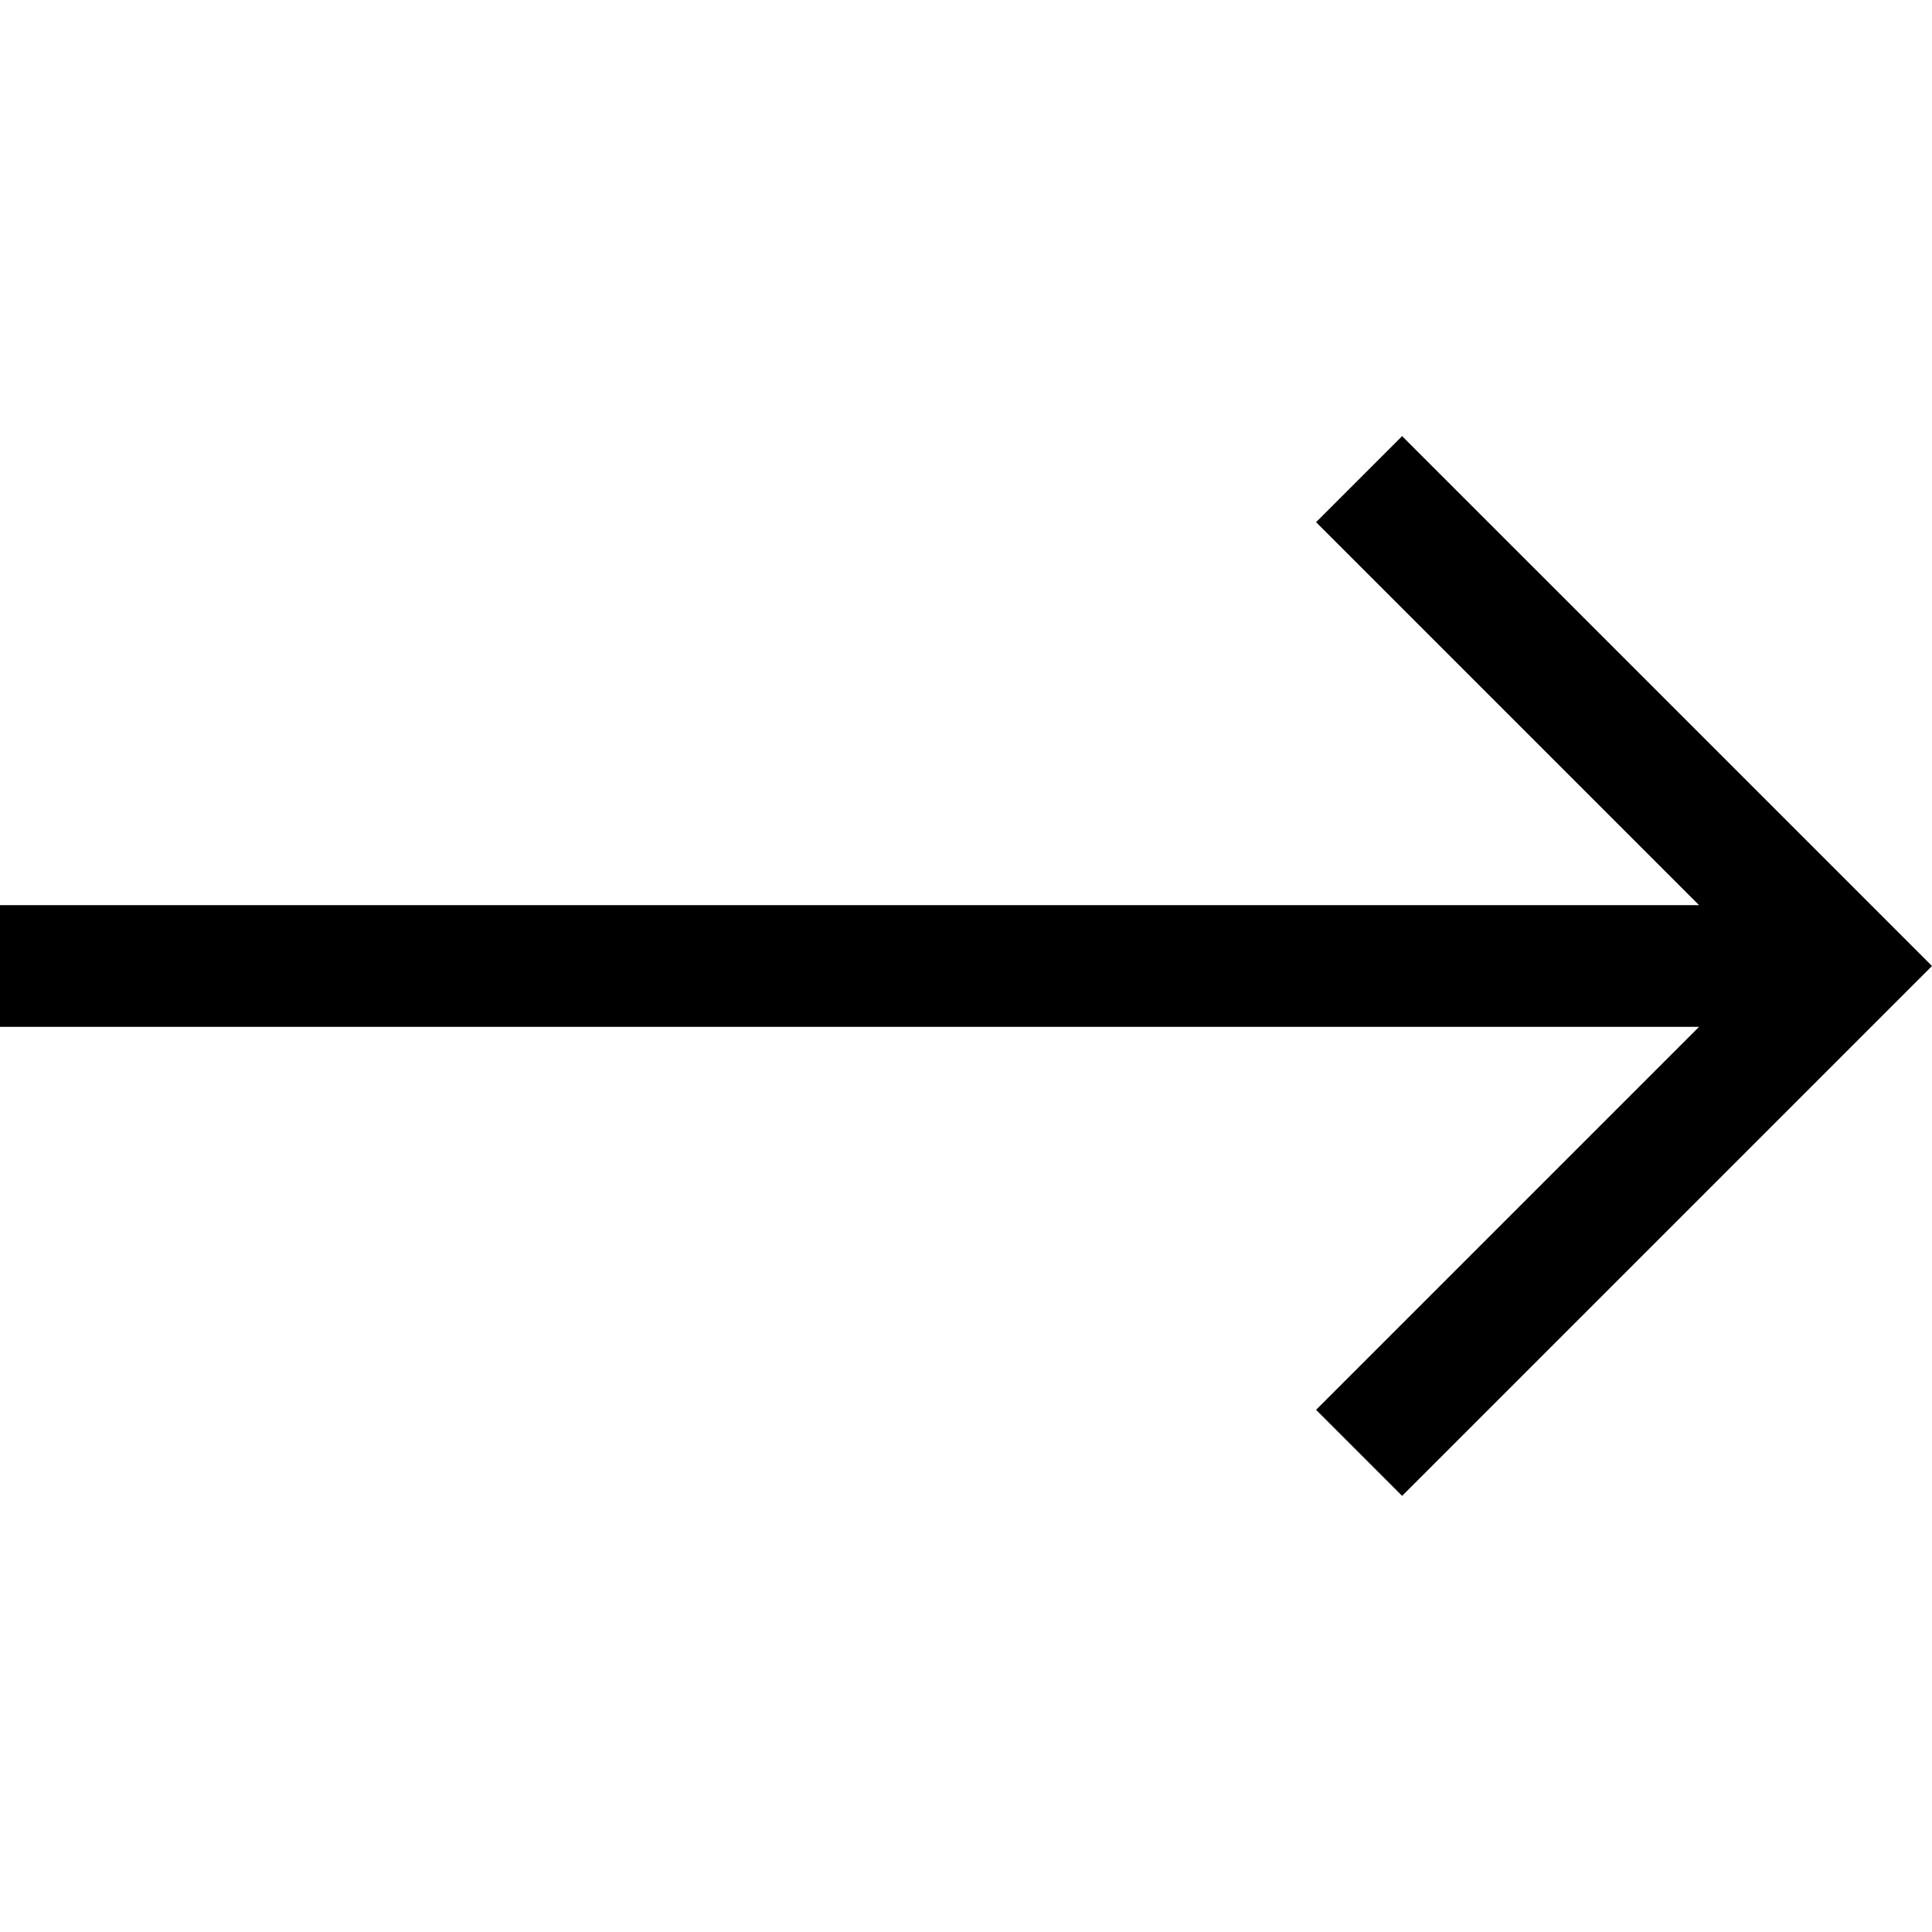
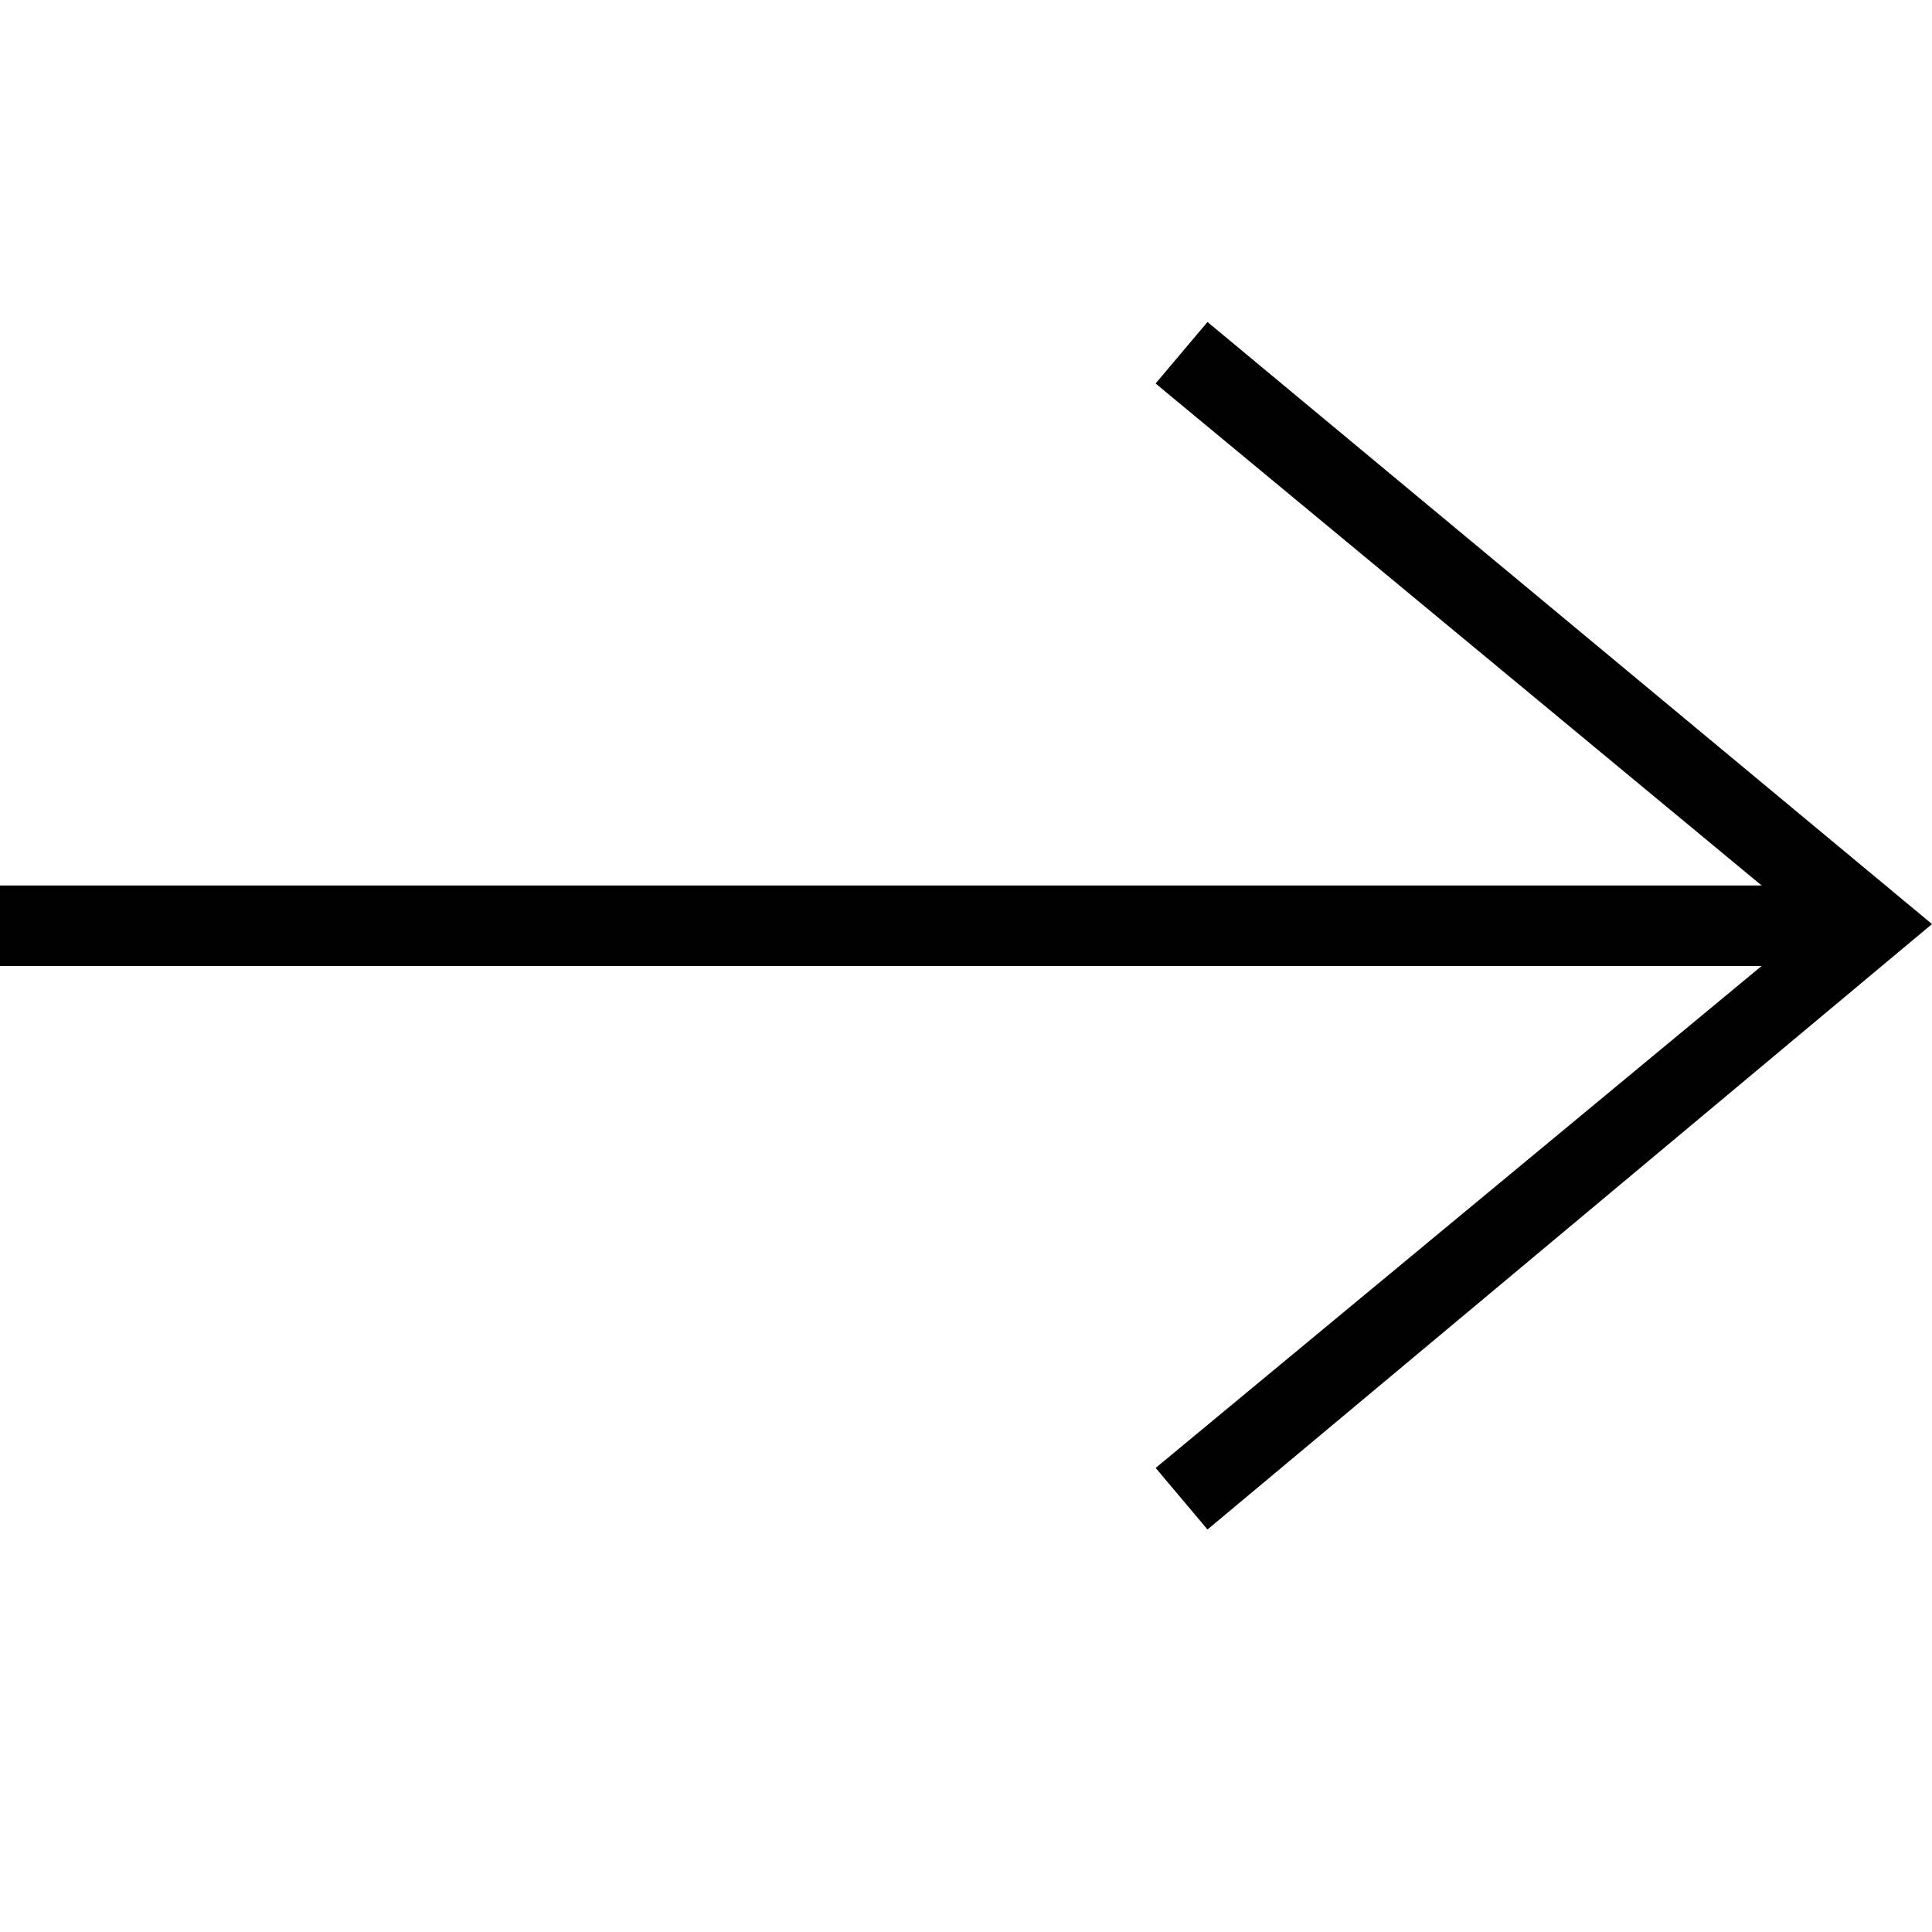
- <svg xmlns="http://www.w3.org/2000/svg" version="1.1" id="Layer_1" x="0px" y="0px" viewBox="0 0 476.213 476.213" style="enable-background:new 0 0 476.213 476.213;" xml:space="preserve">
-   <polygon points="345.606,107.5 324.394,128.713 418.787,223.107 0,223.107 0,253.107 418.787,253.107 324.394,347.5   345.606,368.713 476.213,238.106 " />
-   <g>
- </g>
-   <g>
- </g>
-   <g>
- </g>
-   <g>
- </g>
-   <g>
- </g>
-   <g>
- </g>
-   <g>
- </g>
-   <g>
- </g>
-   <g>
- </g>
-   <g>
- </g>
-   <g>
- </g>
-   <g>
- </g>
-   <g>
- </g>
-   <g>
- </g>
-   <g>
- </g>
+ <svg xmlns="http://www.w3.org/2000/svg" width="24" height="24" fill-rule="evenodd" clip-rule="evenodd">
+   <path d="M21.883 12l-7.527 6.235.644.765 9-7.521-9-7.479-.645.764 7.529 6.236h-21.884v1h21.883z" />
</svg>
